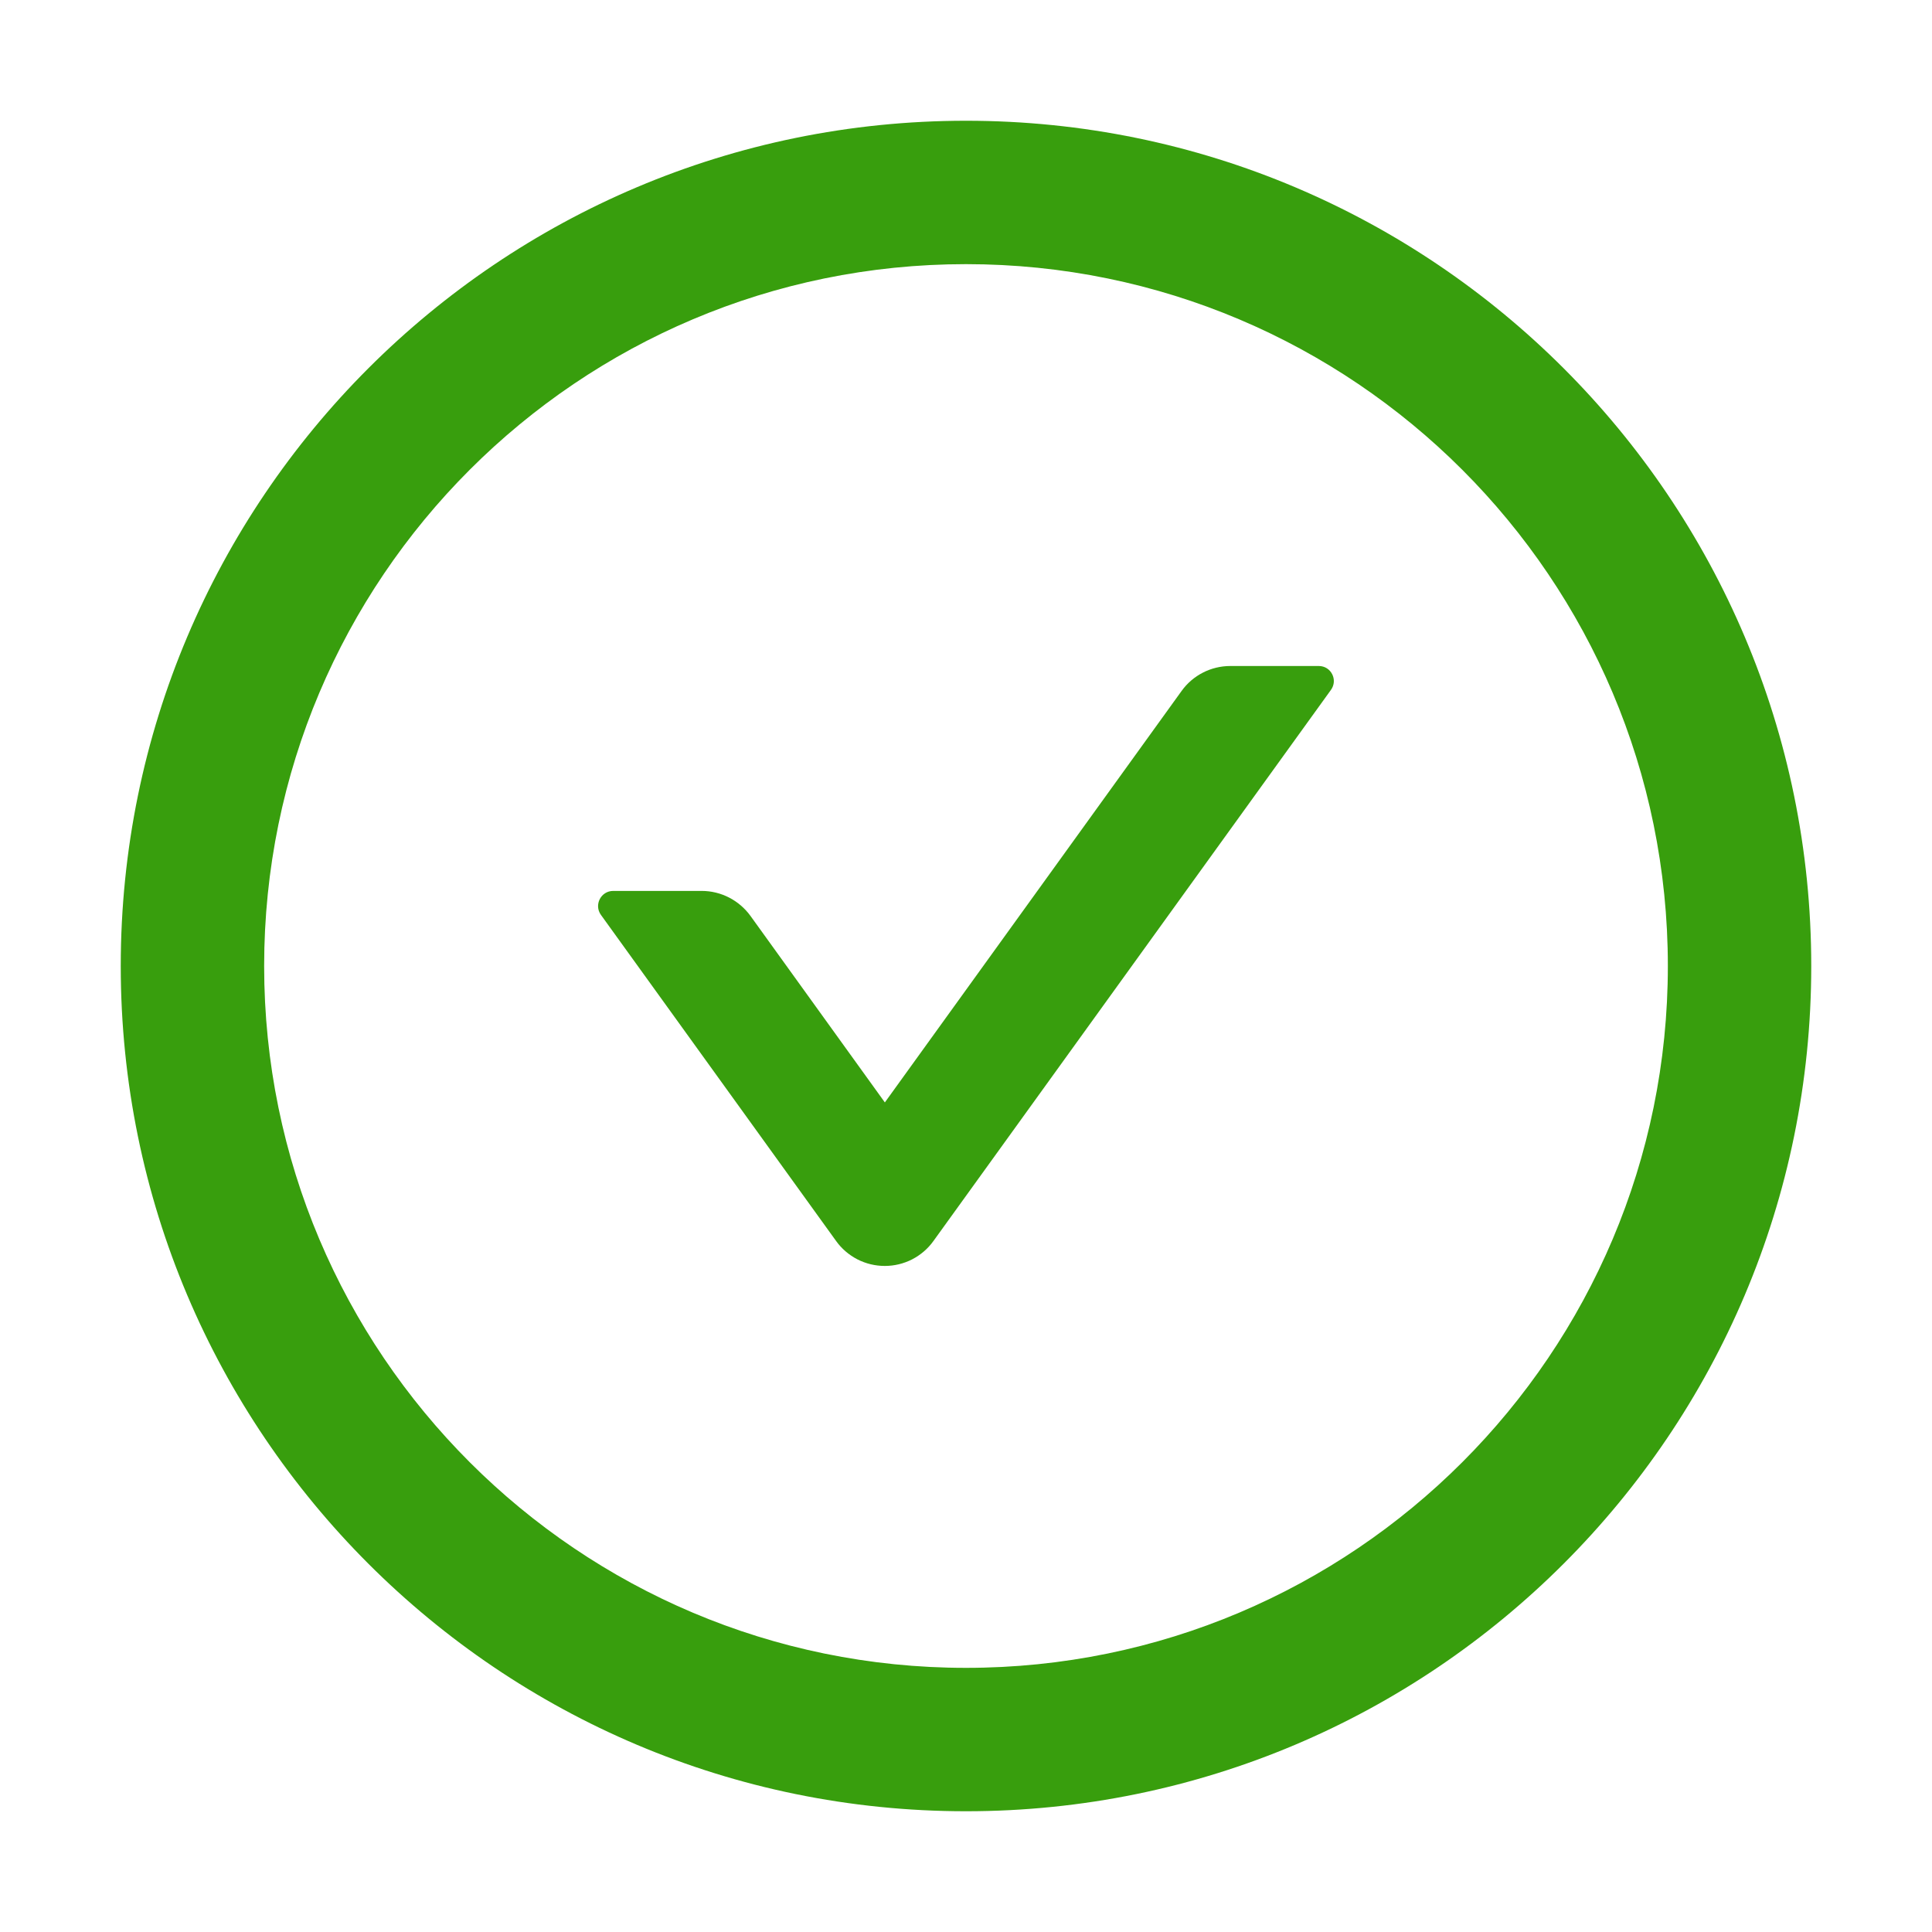
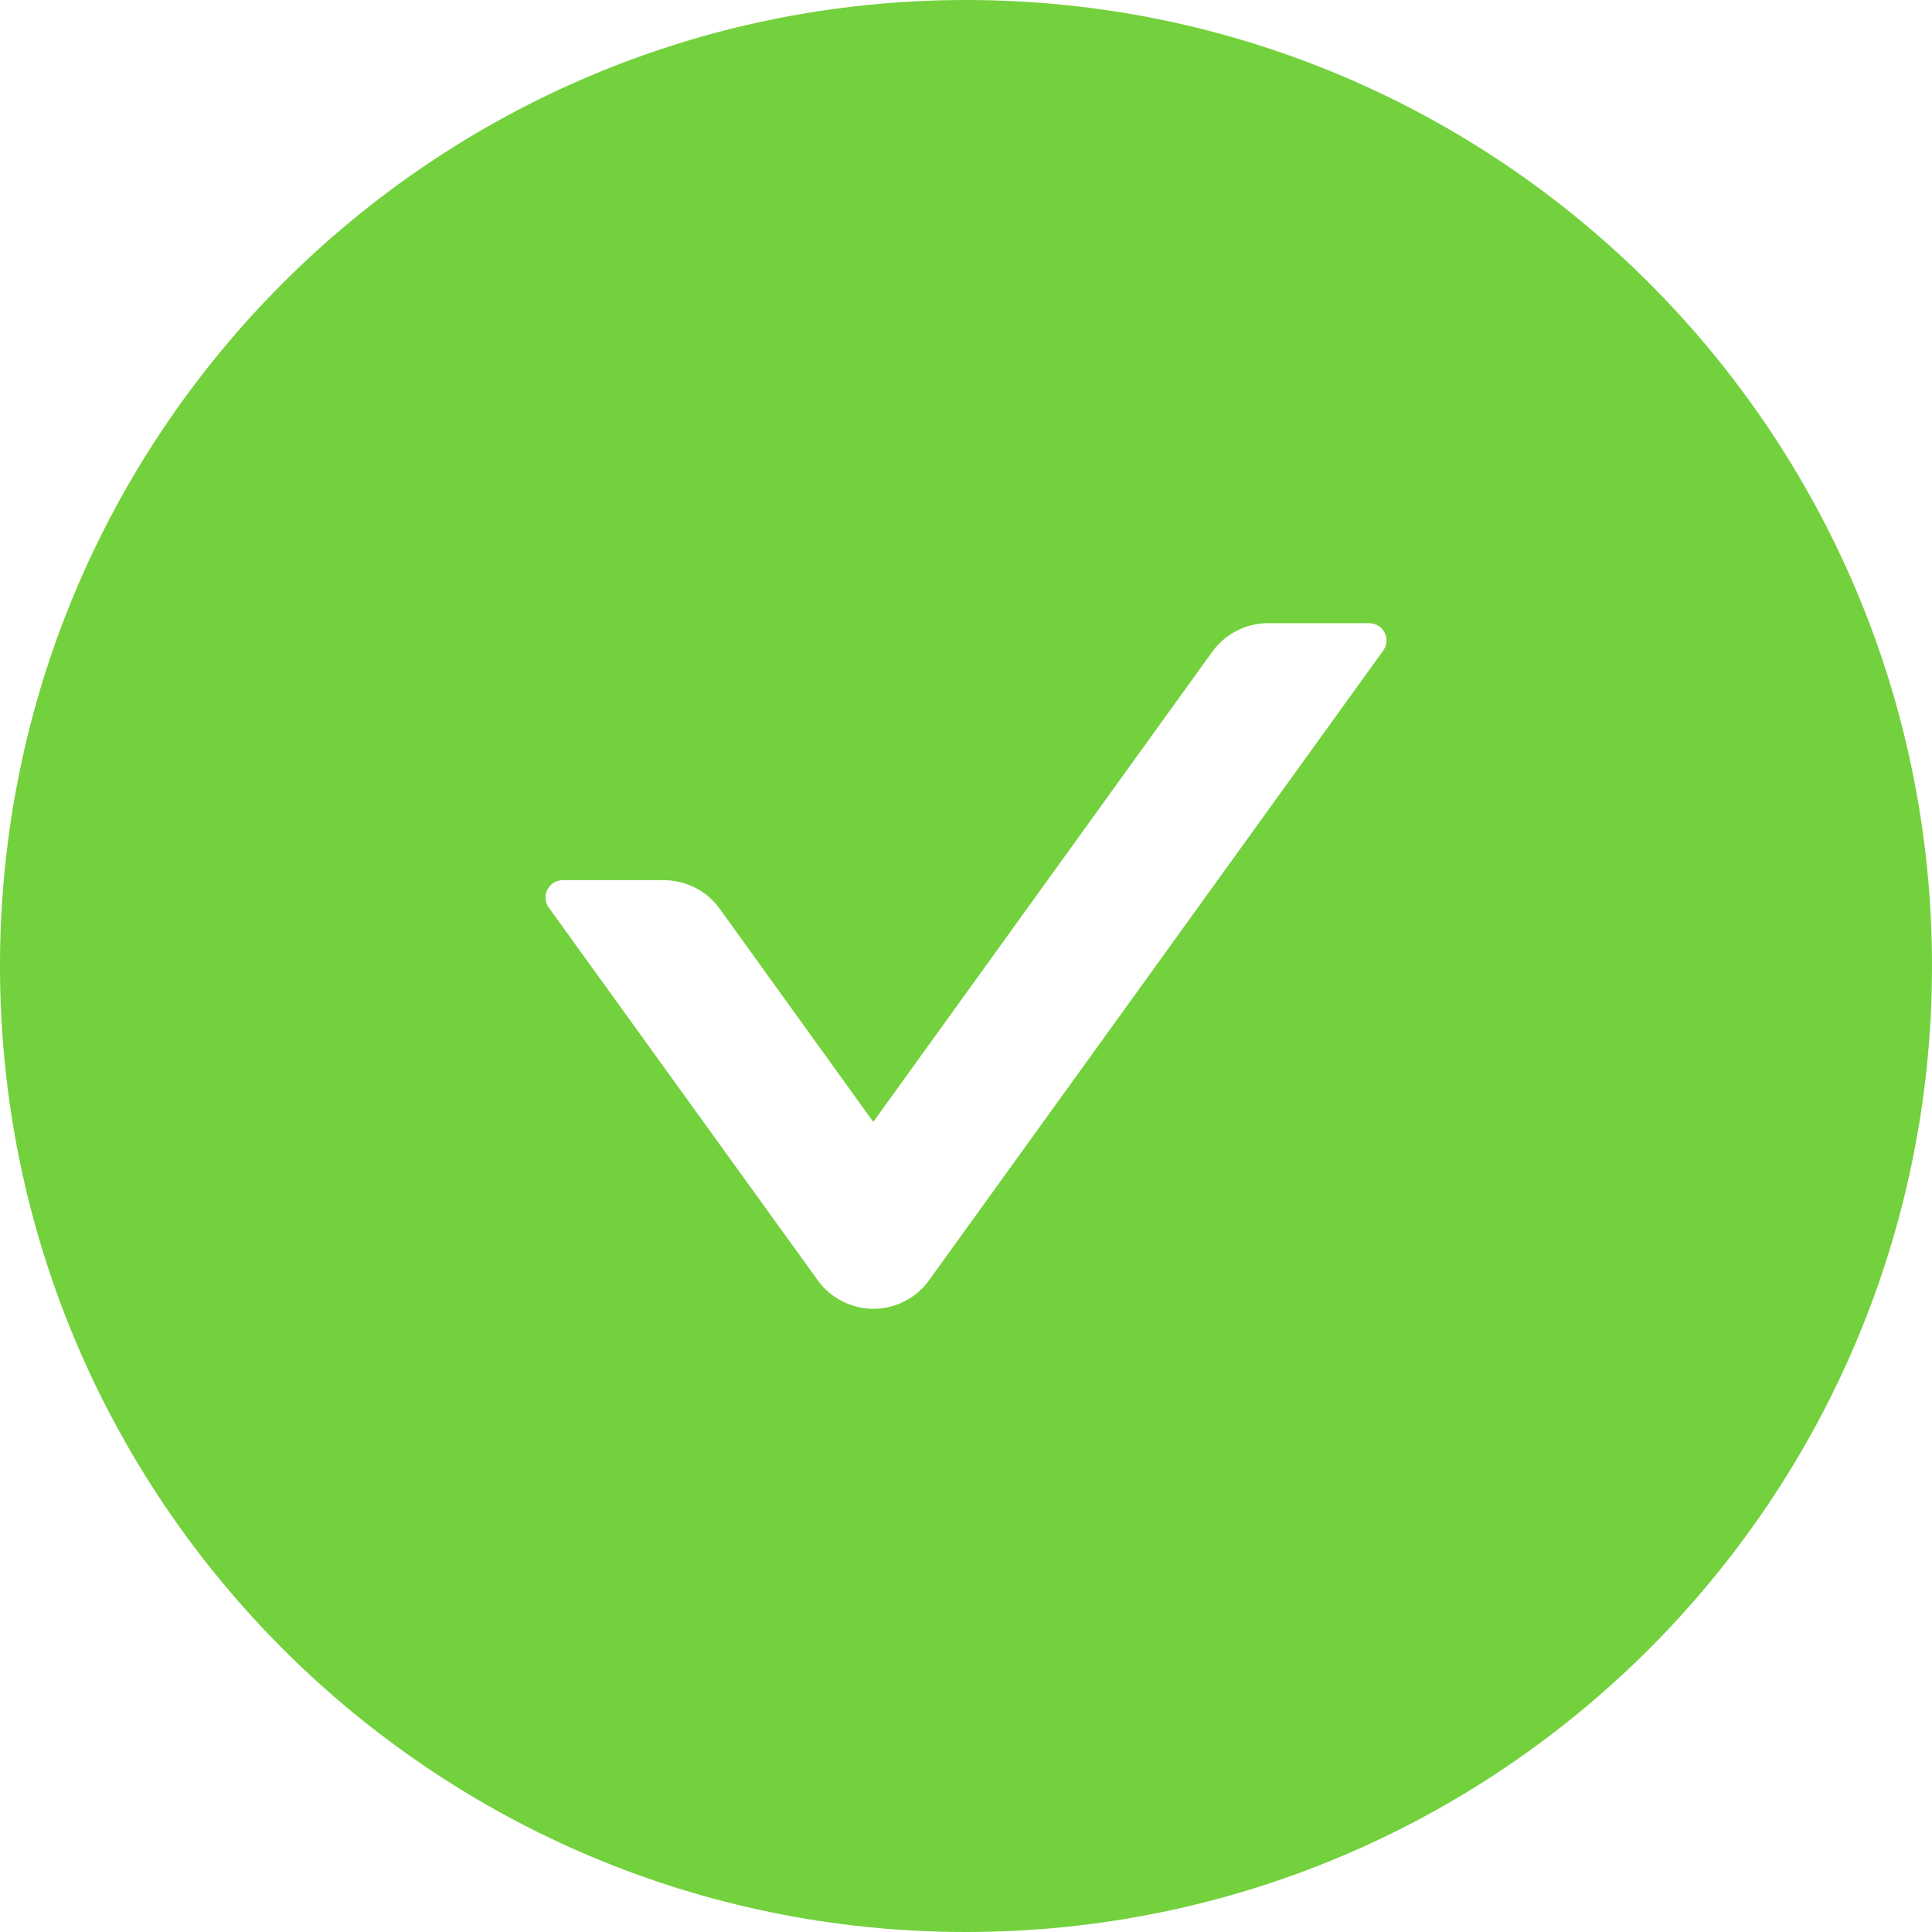
<svg xmlns="http://www.w3.org/2000/svg" width="36" height="36" viewBox="0 0 36 36" fill="none">
-   <path d="M18 2.25C9.302 2.25 2.25 9.302 2.25 18C2.25 26.698 9.302 33.75 18 33.75C26.698 33.75 33.75 26.698 33.75 18C33.75 9.302 26.698 2.25 18 2.25ZM18 31.078C10.779 31.078 4.922 25.221 4.922 18C4.922 10.779 10.779 4.922 18 4.922C25.221 4.922 31.078 10.779 31.078 18C31.078 25.221 25.221 31.078 18 31.078Z" fill="#389E0D" />
-   <path d="M24.574 12.41H22.925C22.567 12.41 22.226 12.582 22.015 12.878L16.488 20.542L13.985 17.068C13.774 16.777 13.437 16.601 13.075 16.601H11.426C11.197 16.601 11.064 16.861 11.197 17.047L15.578 23.122C15.681 23.267 15.818 23.384 15.976 23.466C16.134 23.547 16.309 23.589 16.487 23.589C16.664 23.589 16.839 23.547 16.997 23.466C17.155 23.384 17.292 23.267 17.395 23.122L24.799 12.857C24.936 12.67 24.803 12.41 24.574 12.41Z" fill="#389E0D" />
+   <path d="M18 0C8.06 0 0 8.06 0 18C0 27.94 8.06 36 18 36C27.94 36 36 27.94 36 18C36 8.06 27.94 0 18 0ZM25.775 12.122L17.313 23.854C17.195 24.019 17.039 24.154 16.858 24.246C16.677 24.339 16.477 24.388 16.274 24.388C16.071 24.388 15.871 24.339 15.691 24.246C15.51 24.154 15.354 24.019 15.236 23.854L10.225 16.911C10.073 16.698 10.225 16.401 10.487 16.401H12.371C12.781 16.401 13.171 16.598 13.412 16.935L16.272 20.905L22.588 12.146C22.829 11.812 23.215 11.612 23.629 11.612H25.513C25.775 11.612 25.927 11.909 25.775 12.122Z" fill="#73D13D" />
</svg>
